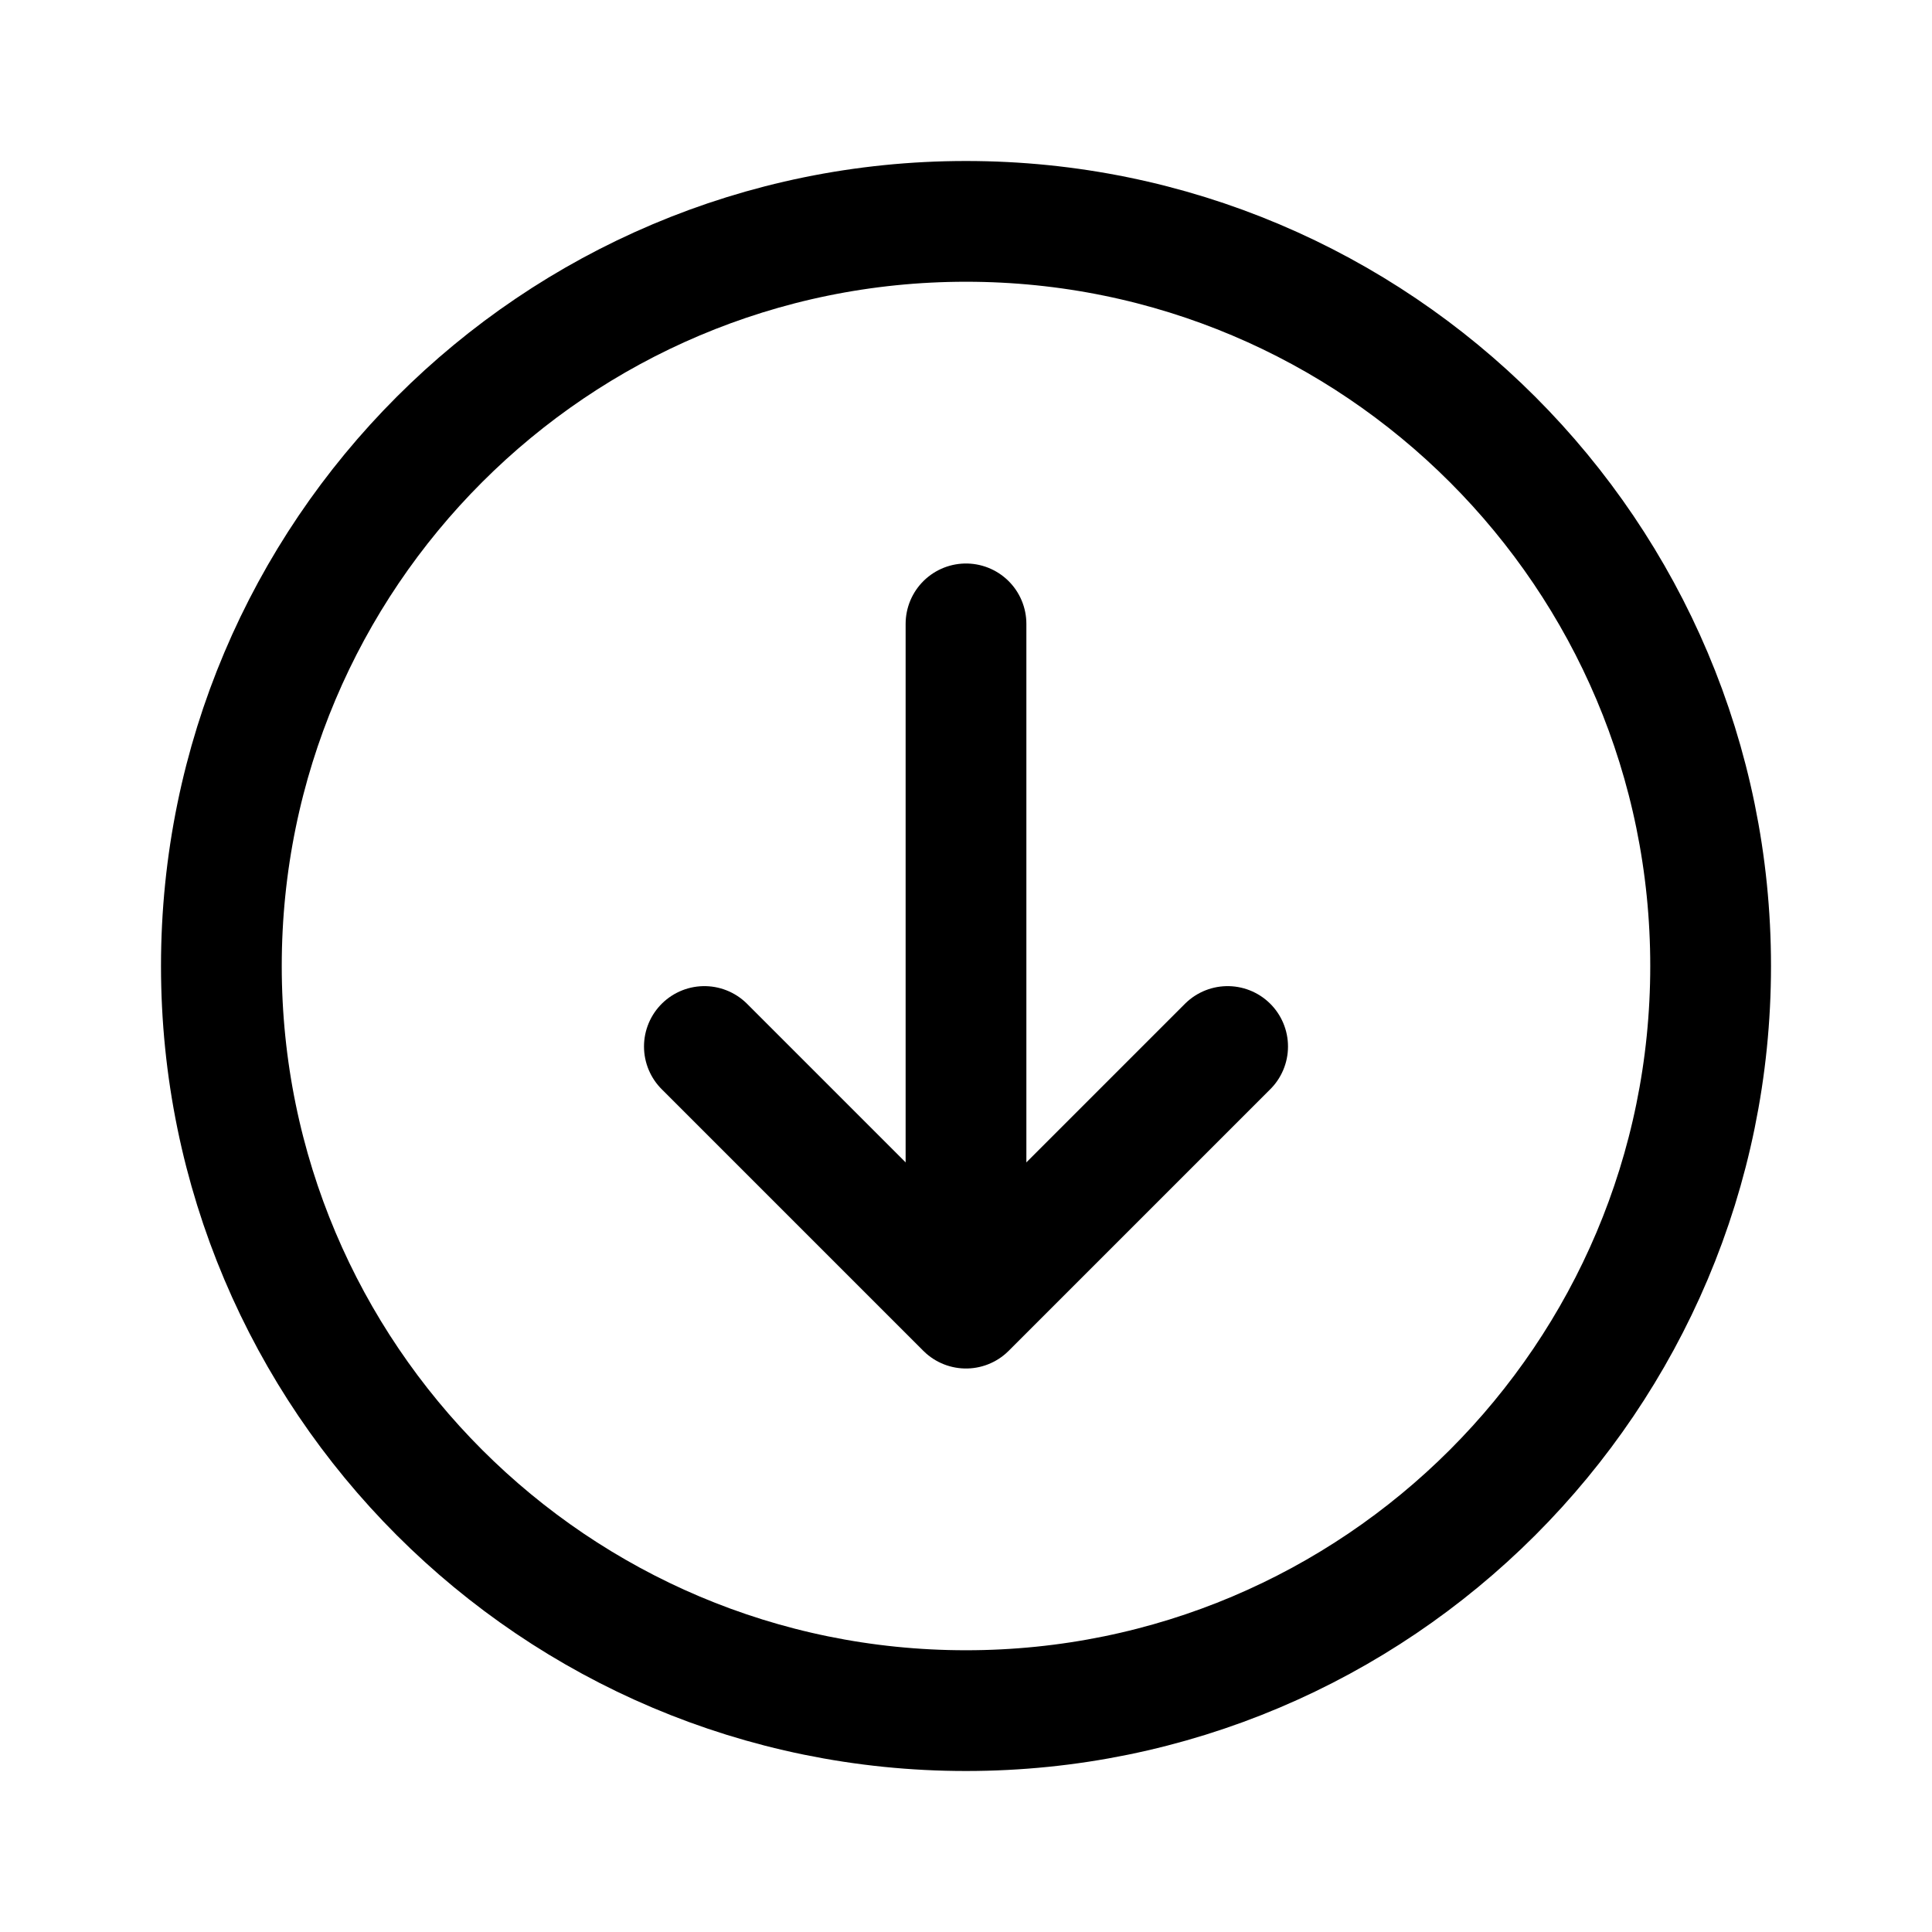
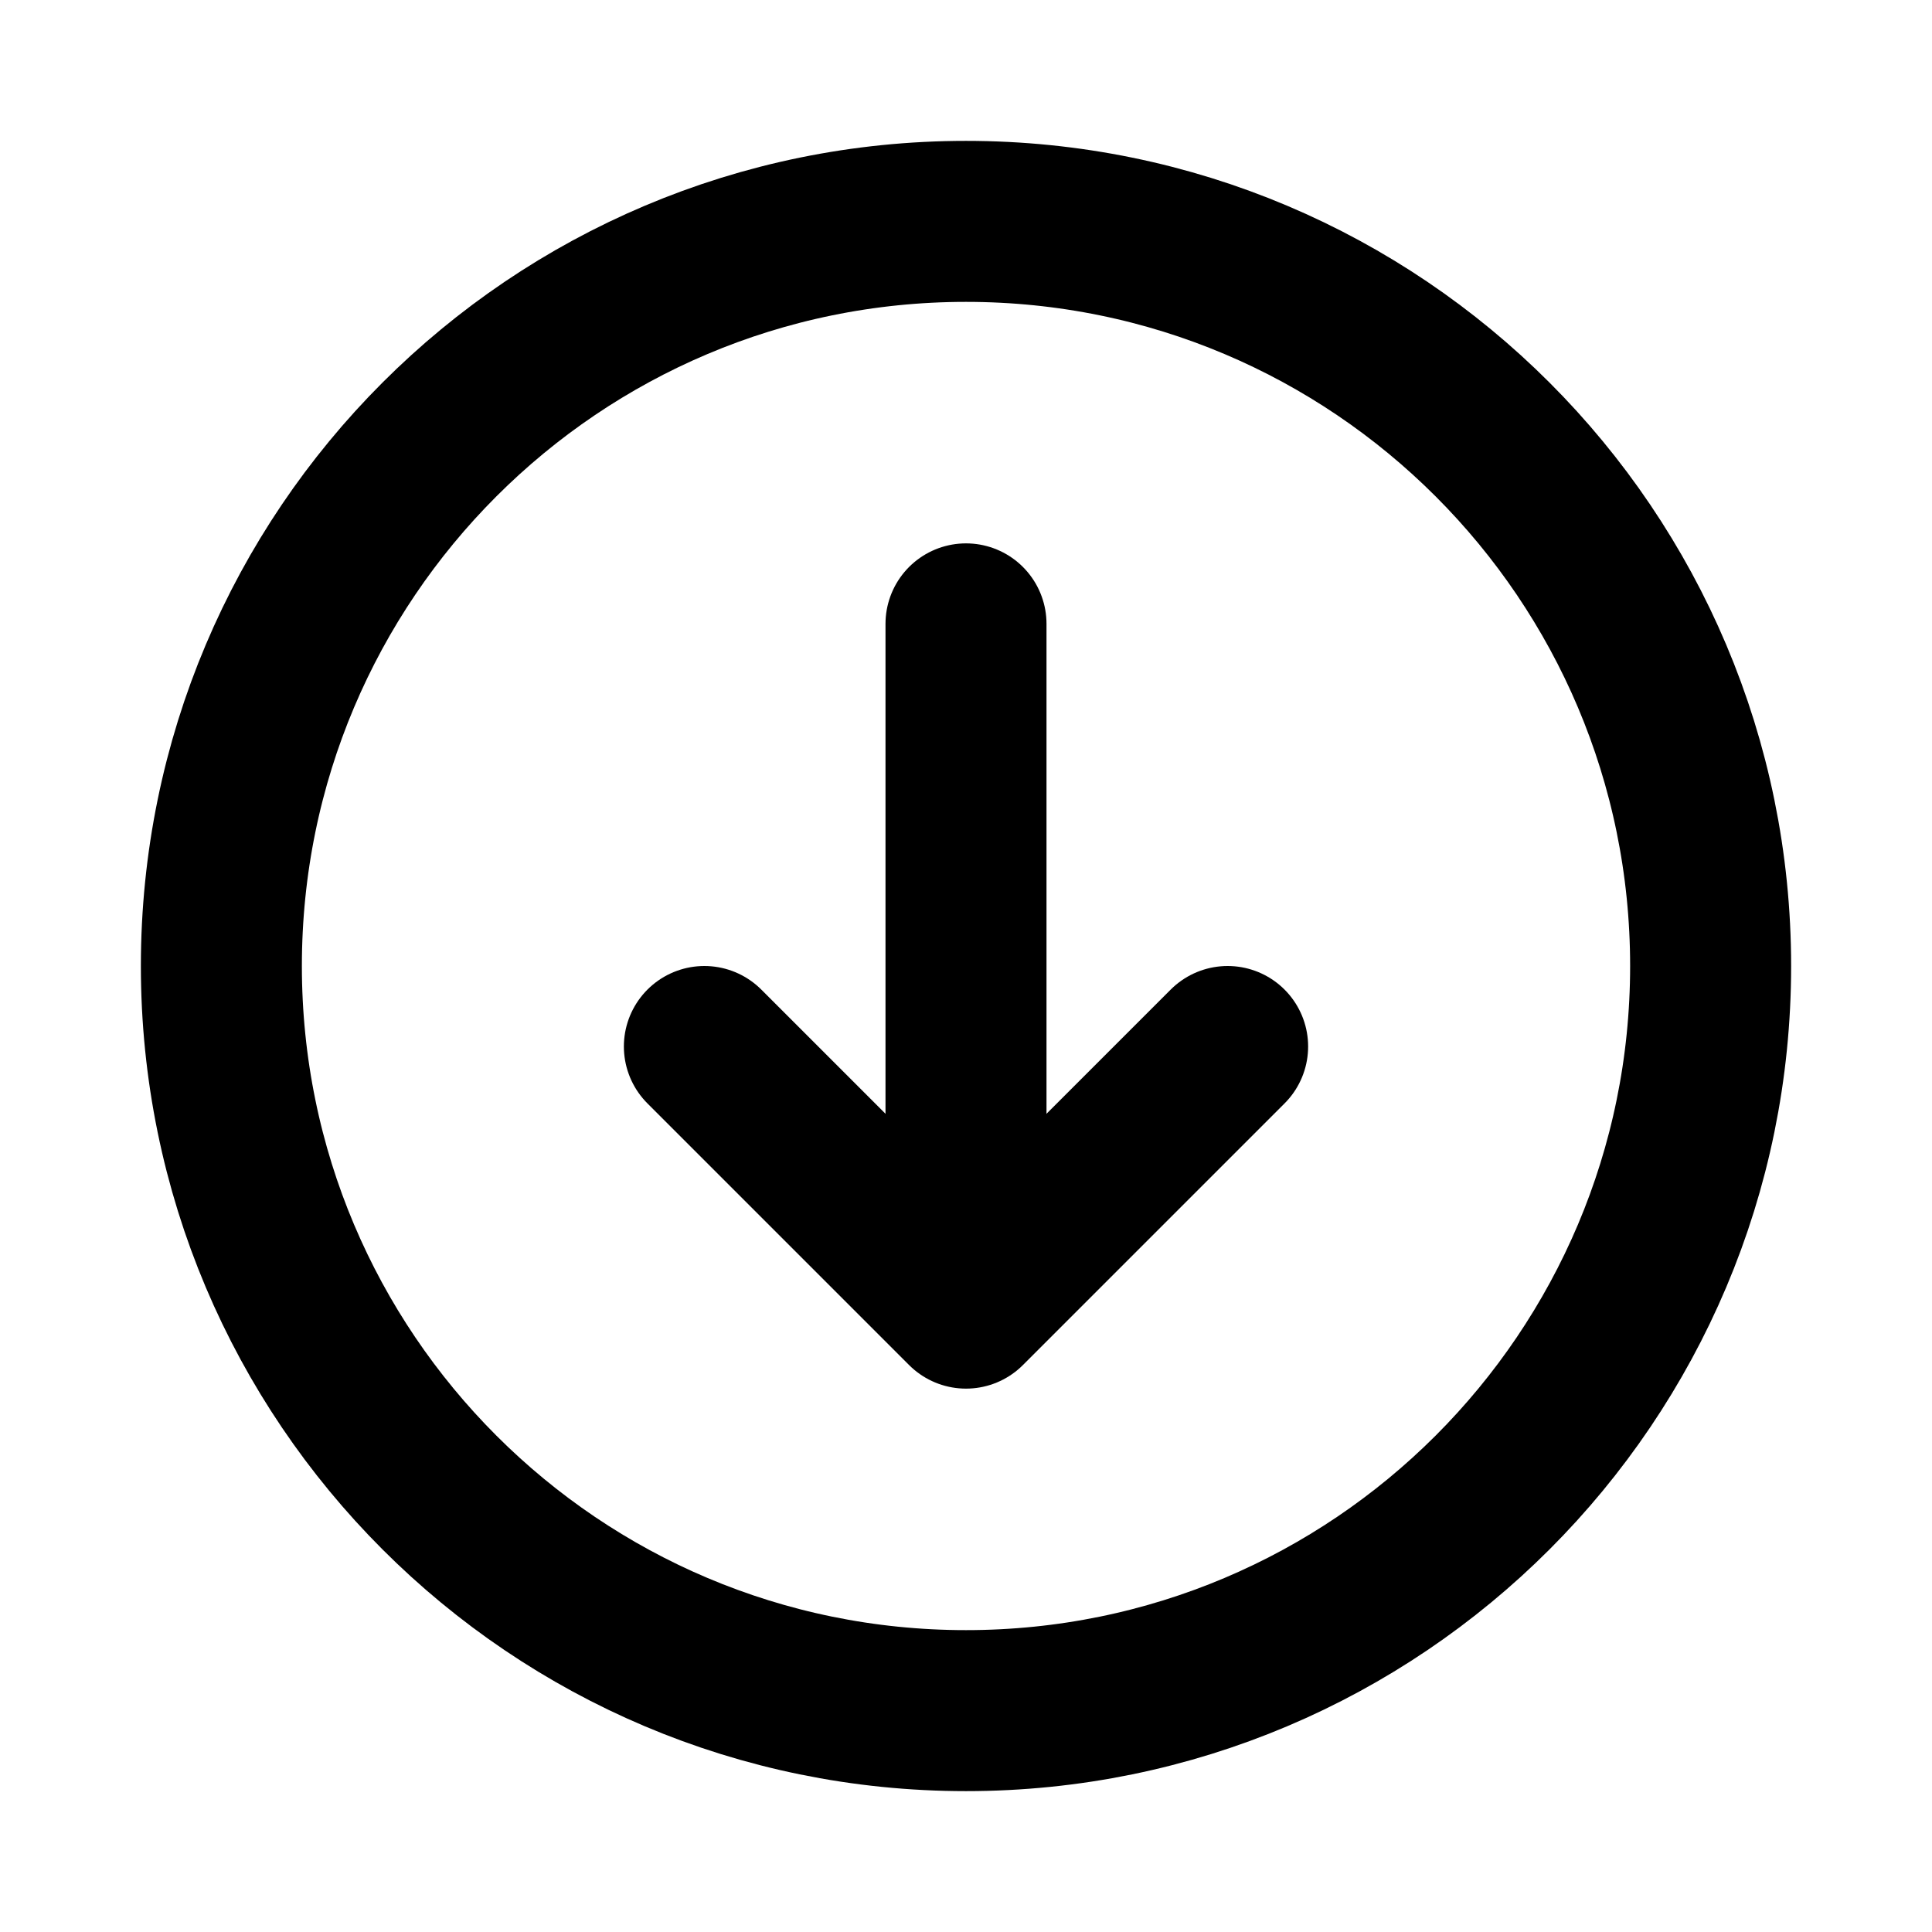
<svg xmlns="http://www.w3.org/2000/svg" viewBox="0 0 24 24" fill="none">
-   <path d="M2.75 12C2.75 17.109 6.891 21.25 12 21.25C17.109 21.25 21.25 17.109 21.25 12C21.25 6.891 17.109 2.75 12 2.75C6.891 2.75 2.75 6.891 2.75 12Z" stroke="black" stroke-width="1.5" stroke-linecap="round" stroke-linejoin="round" />
-   <path d="M15.25 13L12 16.25L8.75 13" stroke="black" stroke-width="1.5" stroke-linecap="round" stroke-linejoin="round" />
-   <path d="M12 7.75V15.5" stroke="black" stroke-width="1.5" stroke-linecap="round" stroke-linejoin="round" />
+   <path d="M2.75 12C2.75 17.109 6.891 21.25 12 21.25C17.109 21.25 21.25 17.109 21.25 12C21.25 6.891 17.109 2.75 12 2.75C6.891 2.75 2.75 6.891 2.75 12Z" stroke="black" stroke-width="2" stroke-linecap="round" stroke-linejoin="round" />
+   <path d="M15.25 13L12 16.25L8.75 13" stroke="black" stroke-width="2" stroke-linecap="round" stroke-linejoin="round" />
+   <path d="M12 7.75V15.5" stroke="black" stroke-width="2" stroke-linecap="round" stroke-linejoin="round" />
</svg>
